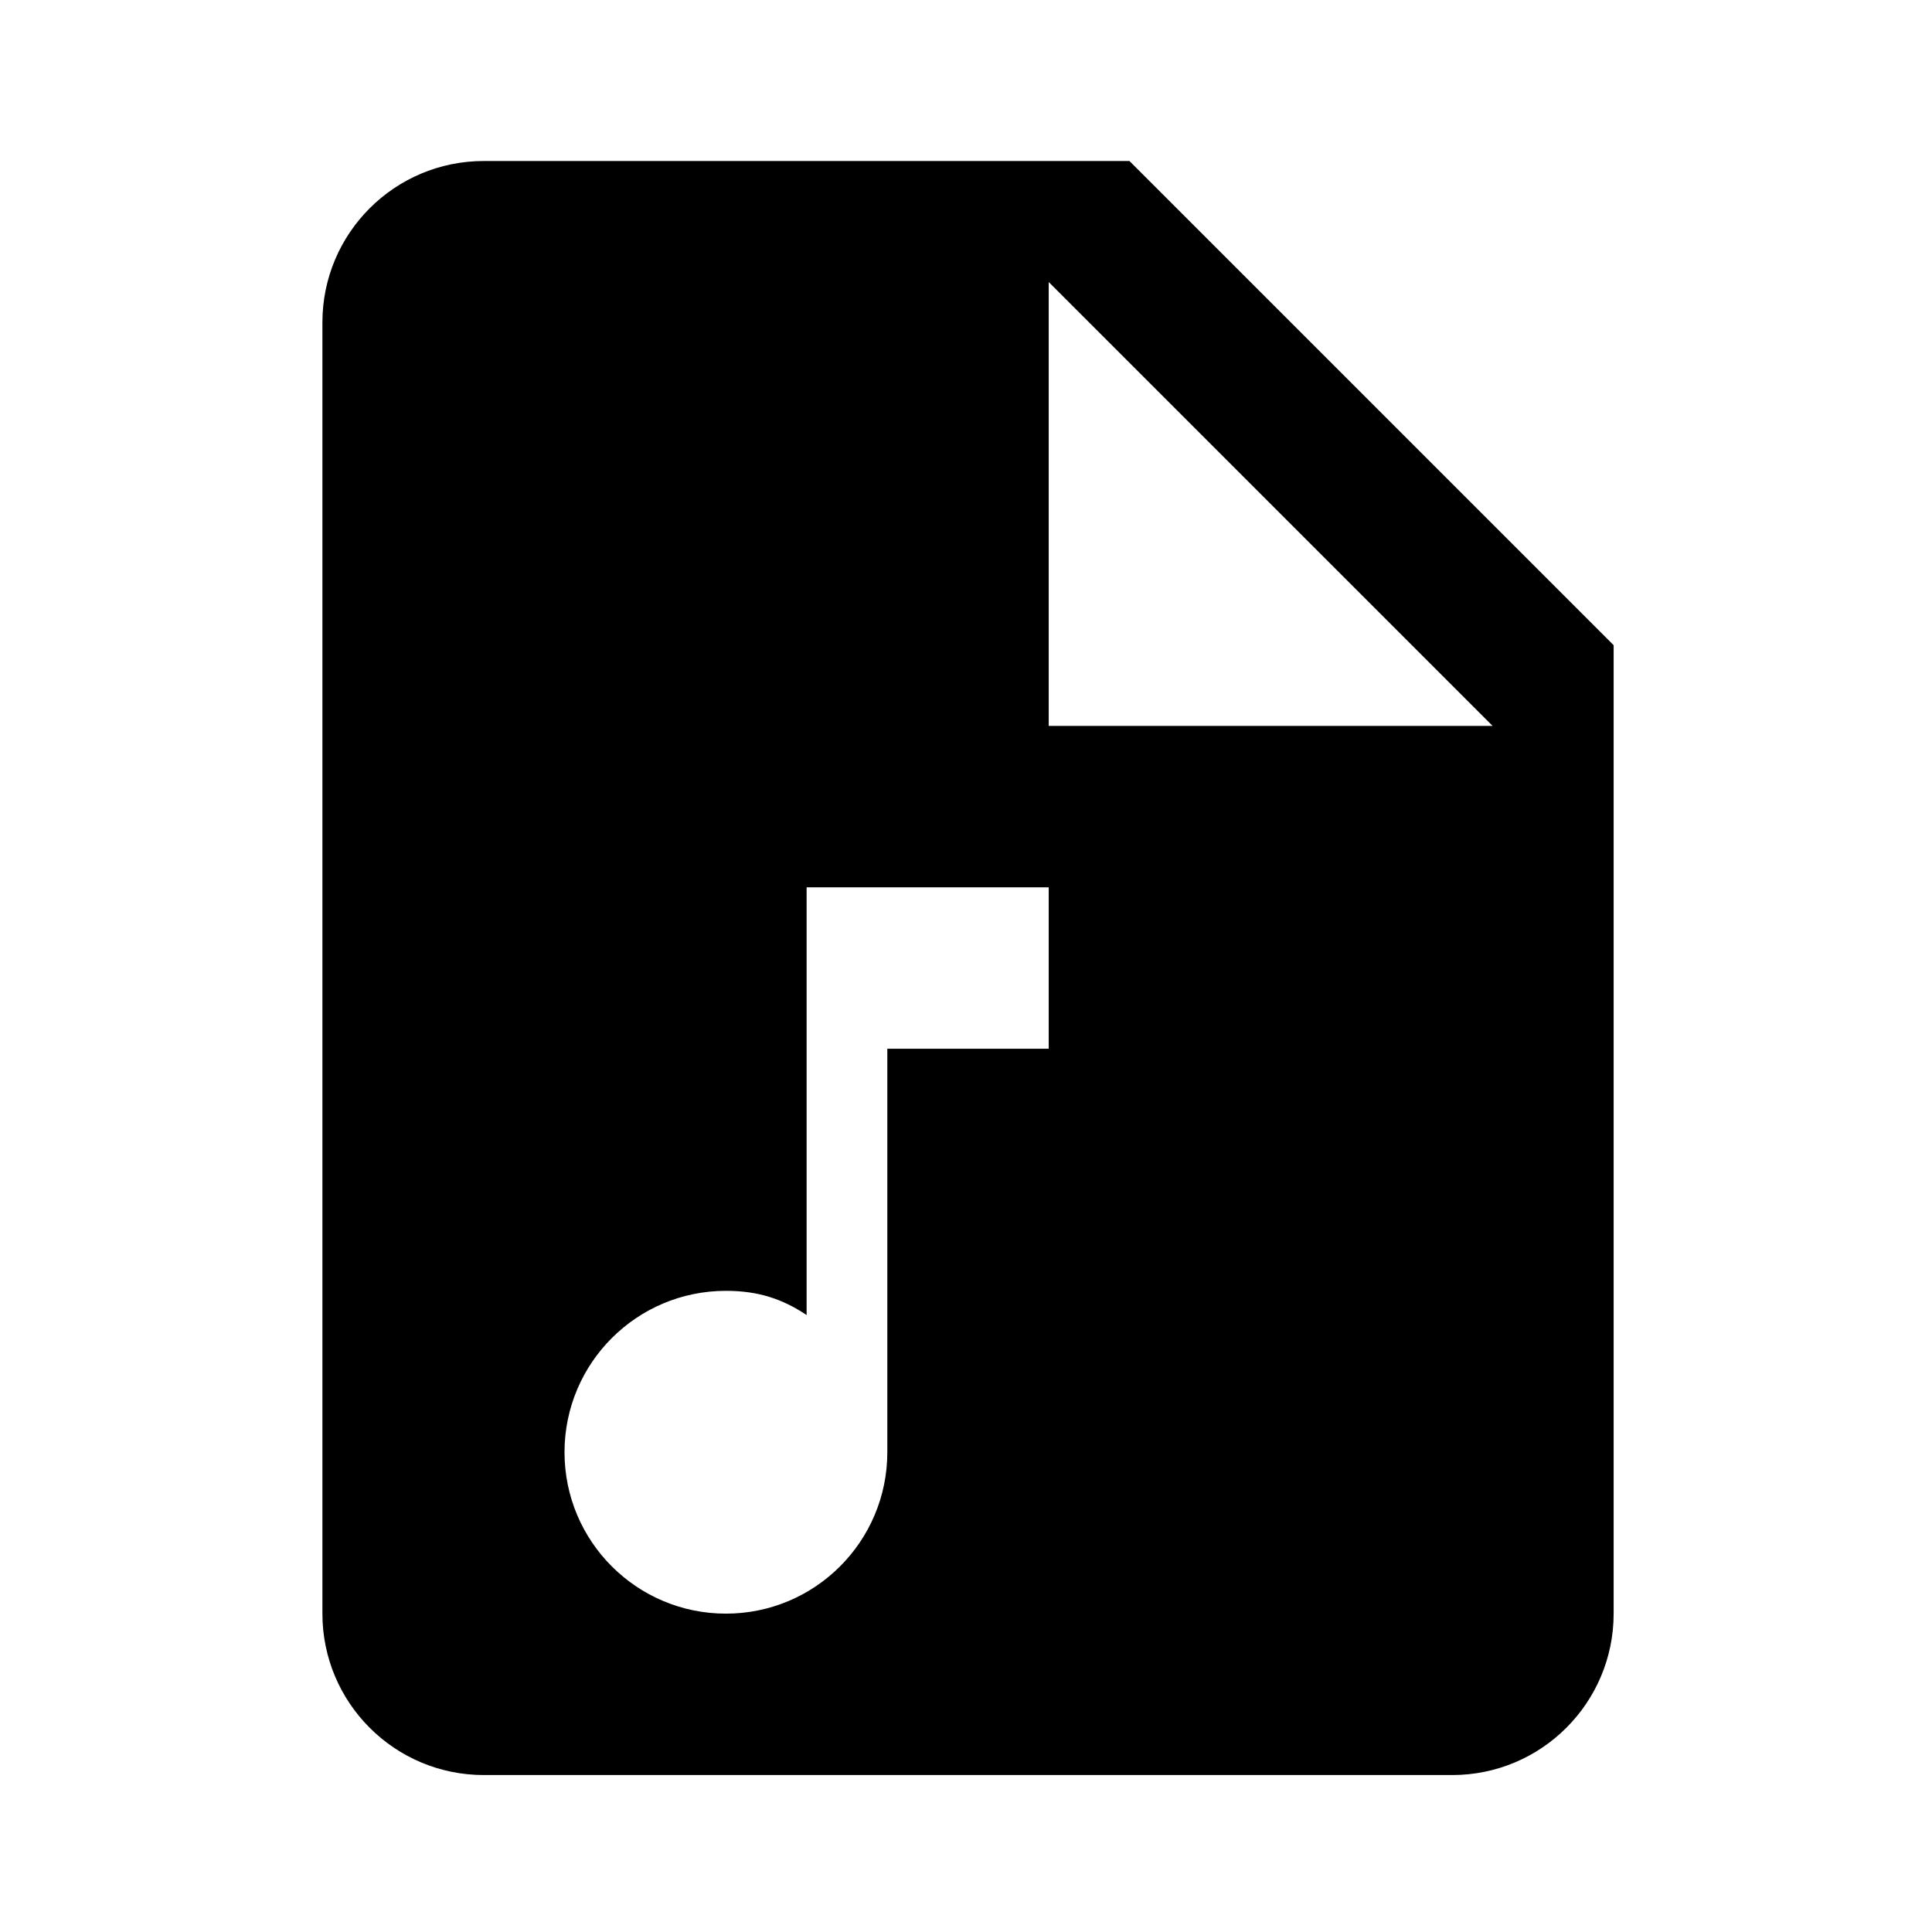
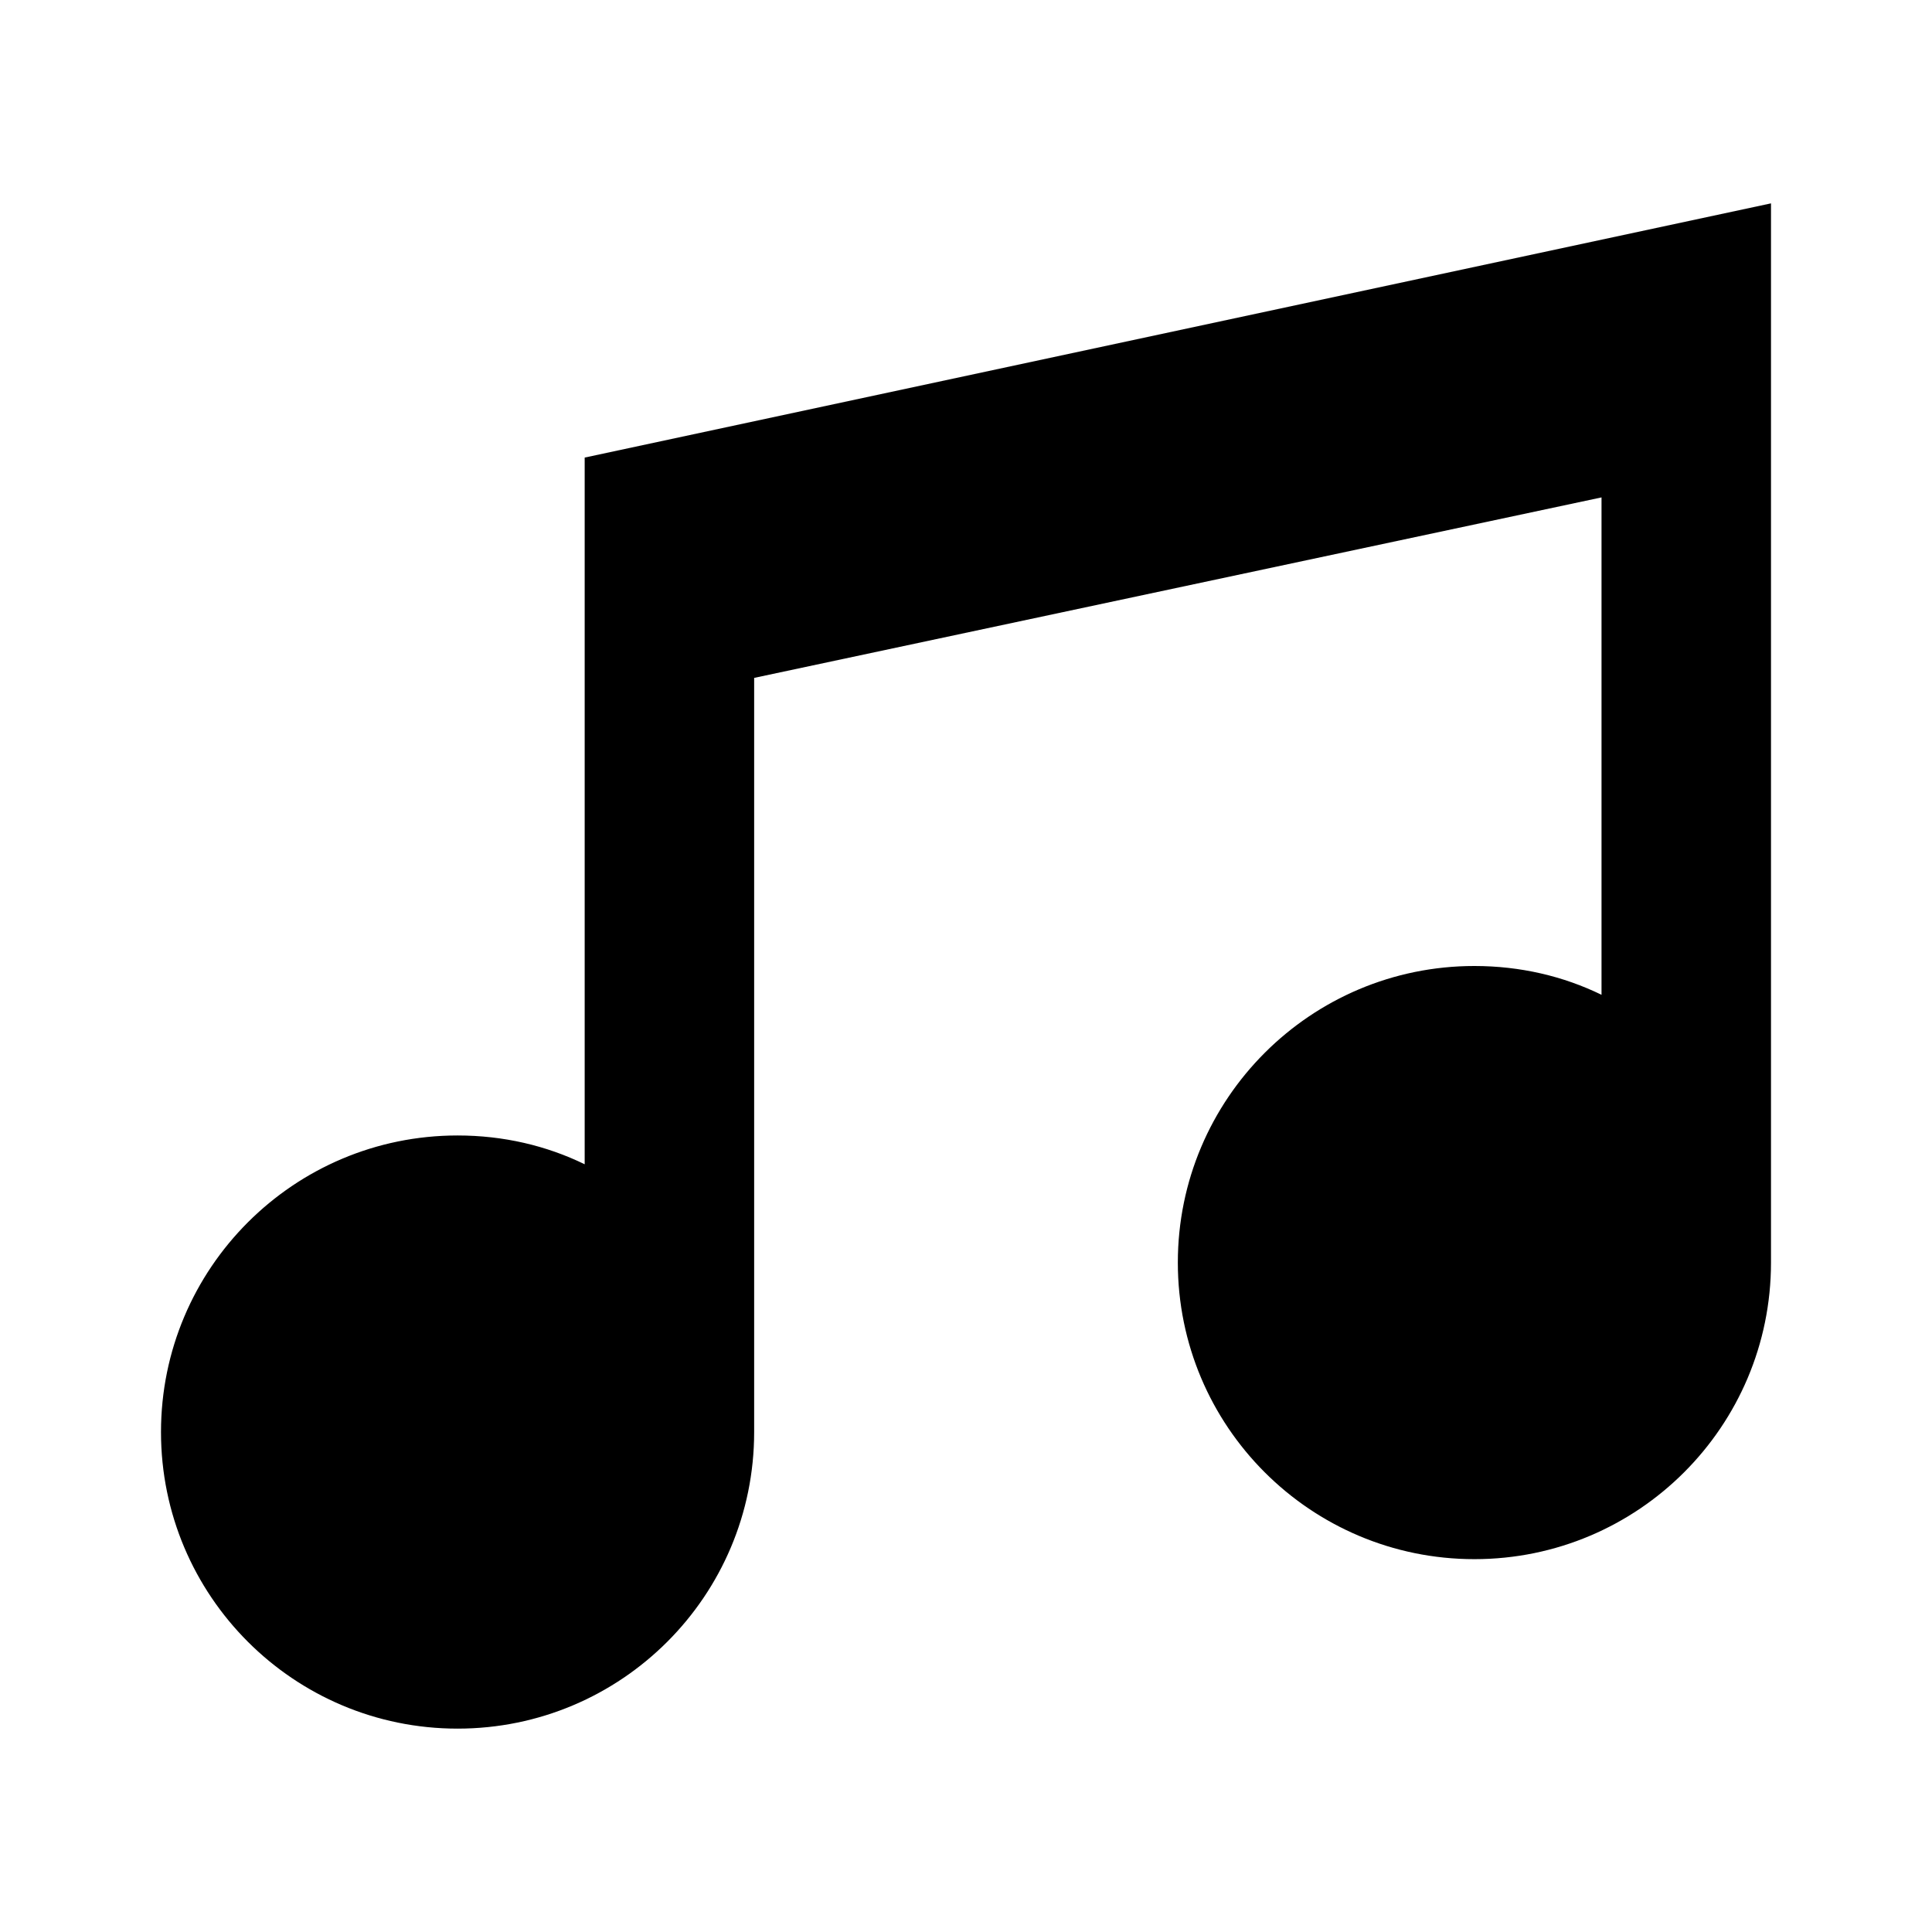
<svg xmlns="http://www.w3.org/2000/svg" id="icon" viewBox="0 0 24 24">
-   <g transform="translate(-0.005 -0.005) scale(1.00251)">
-     <path d="M14,2H6A2,2 0 0,0 4,4V20A2,2 0 0,0 6,22H18A2,2 0 0,0 20,20V8L14,2M13,13H11V18A2,2 0 0,1 9,20A2,2 0 0,1 7,18A2,2 0 0,1 9,16C9.4,16 9.7,16.1 10,16.3V11H13V13M13,9V3.5L18.5,9H13Z" />
+   <g transform="translate(-0.1053 -0.6316) scale(1.05263)">
+     <path d="M21,3V15.5A3.5,3.5 0 0,1 17.5,19A3.5,3.5 0 0,1 14,15.5A3.5,3.5 0 0,1 17.5,12C18.04,12 18.55,12.12 19,12.34V6.47L9,8.6V17.5A3.5,3.5 0 0,1 5.5,21A3.5,3.5 0 0,1 2,17.5A3.5,3.5 0 0,1 5.5,14C6.04,14 6.55,14.12 7,14.34V6L21,3Z" />
  </g>
</svg>
